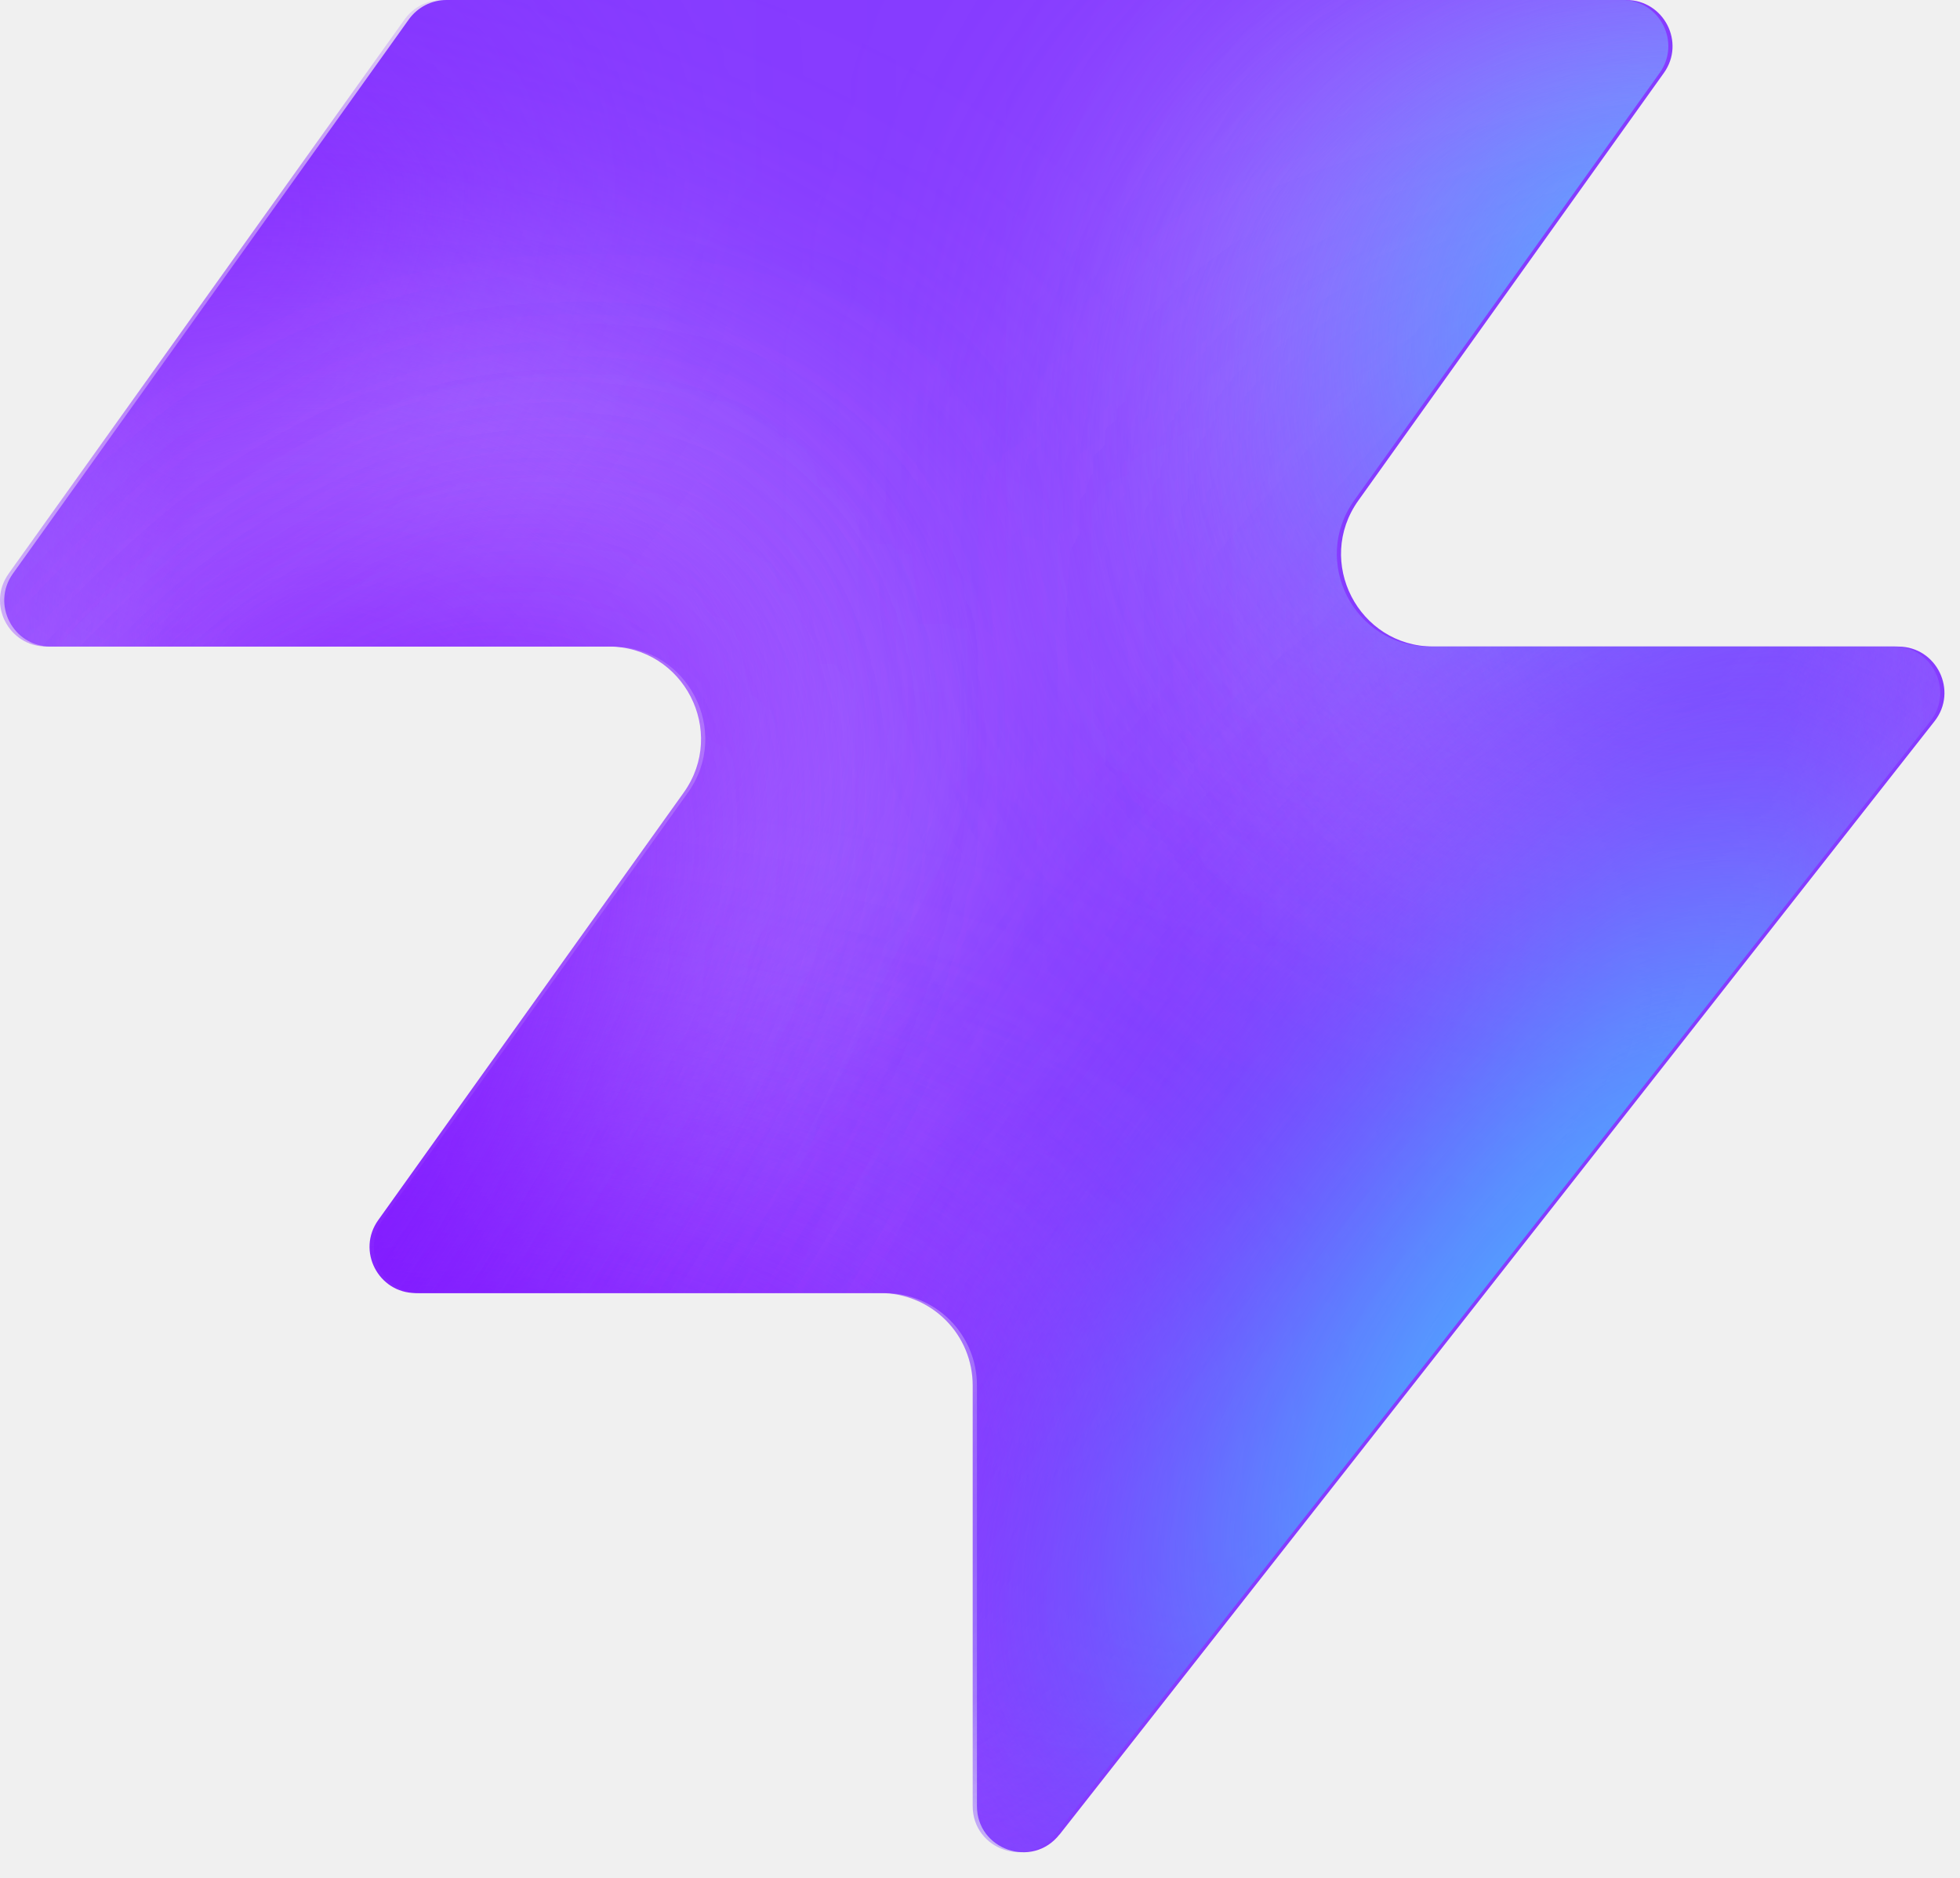
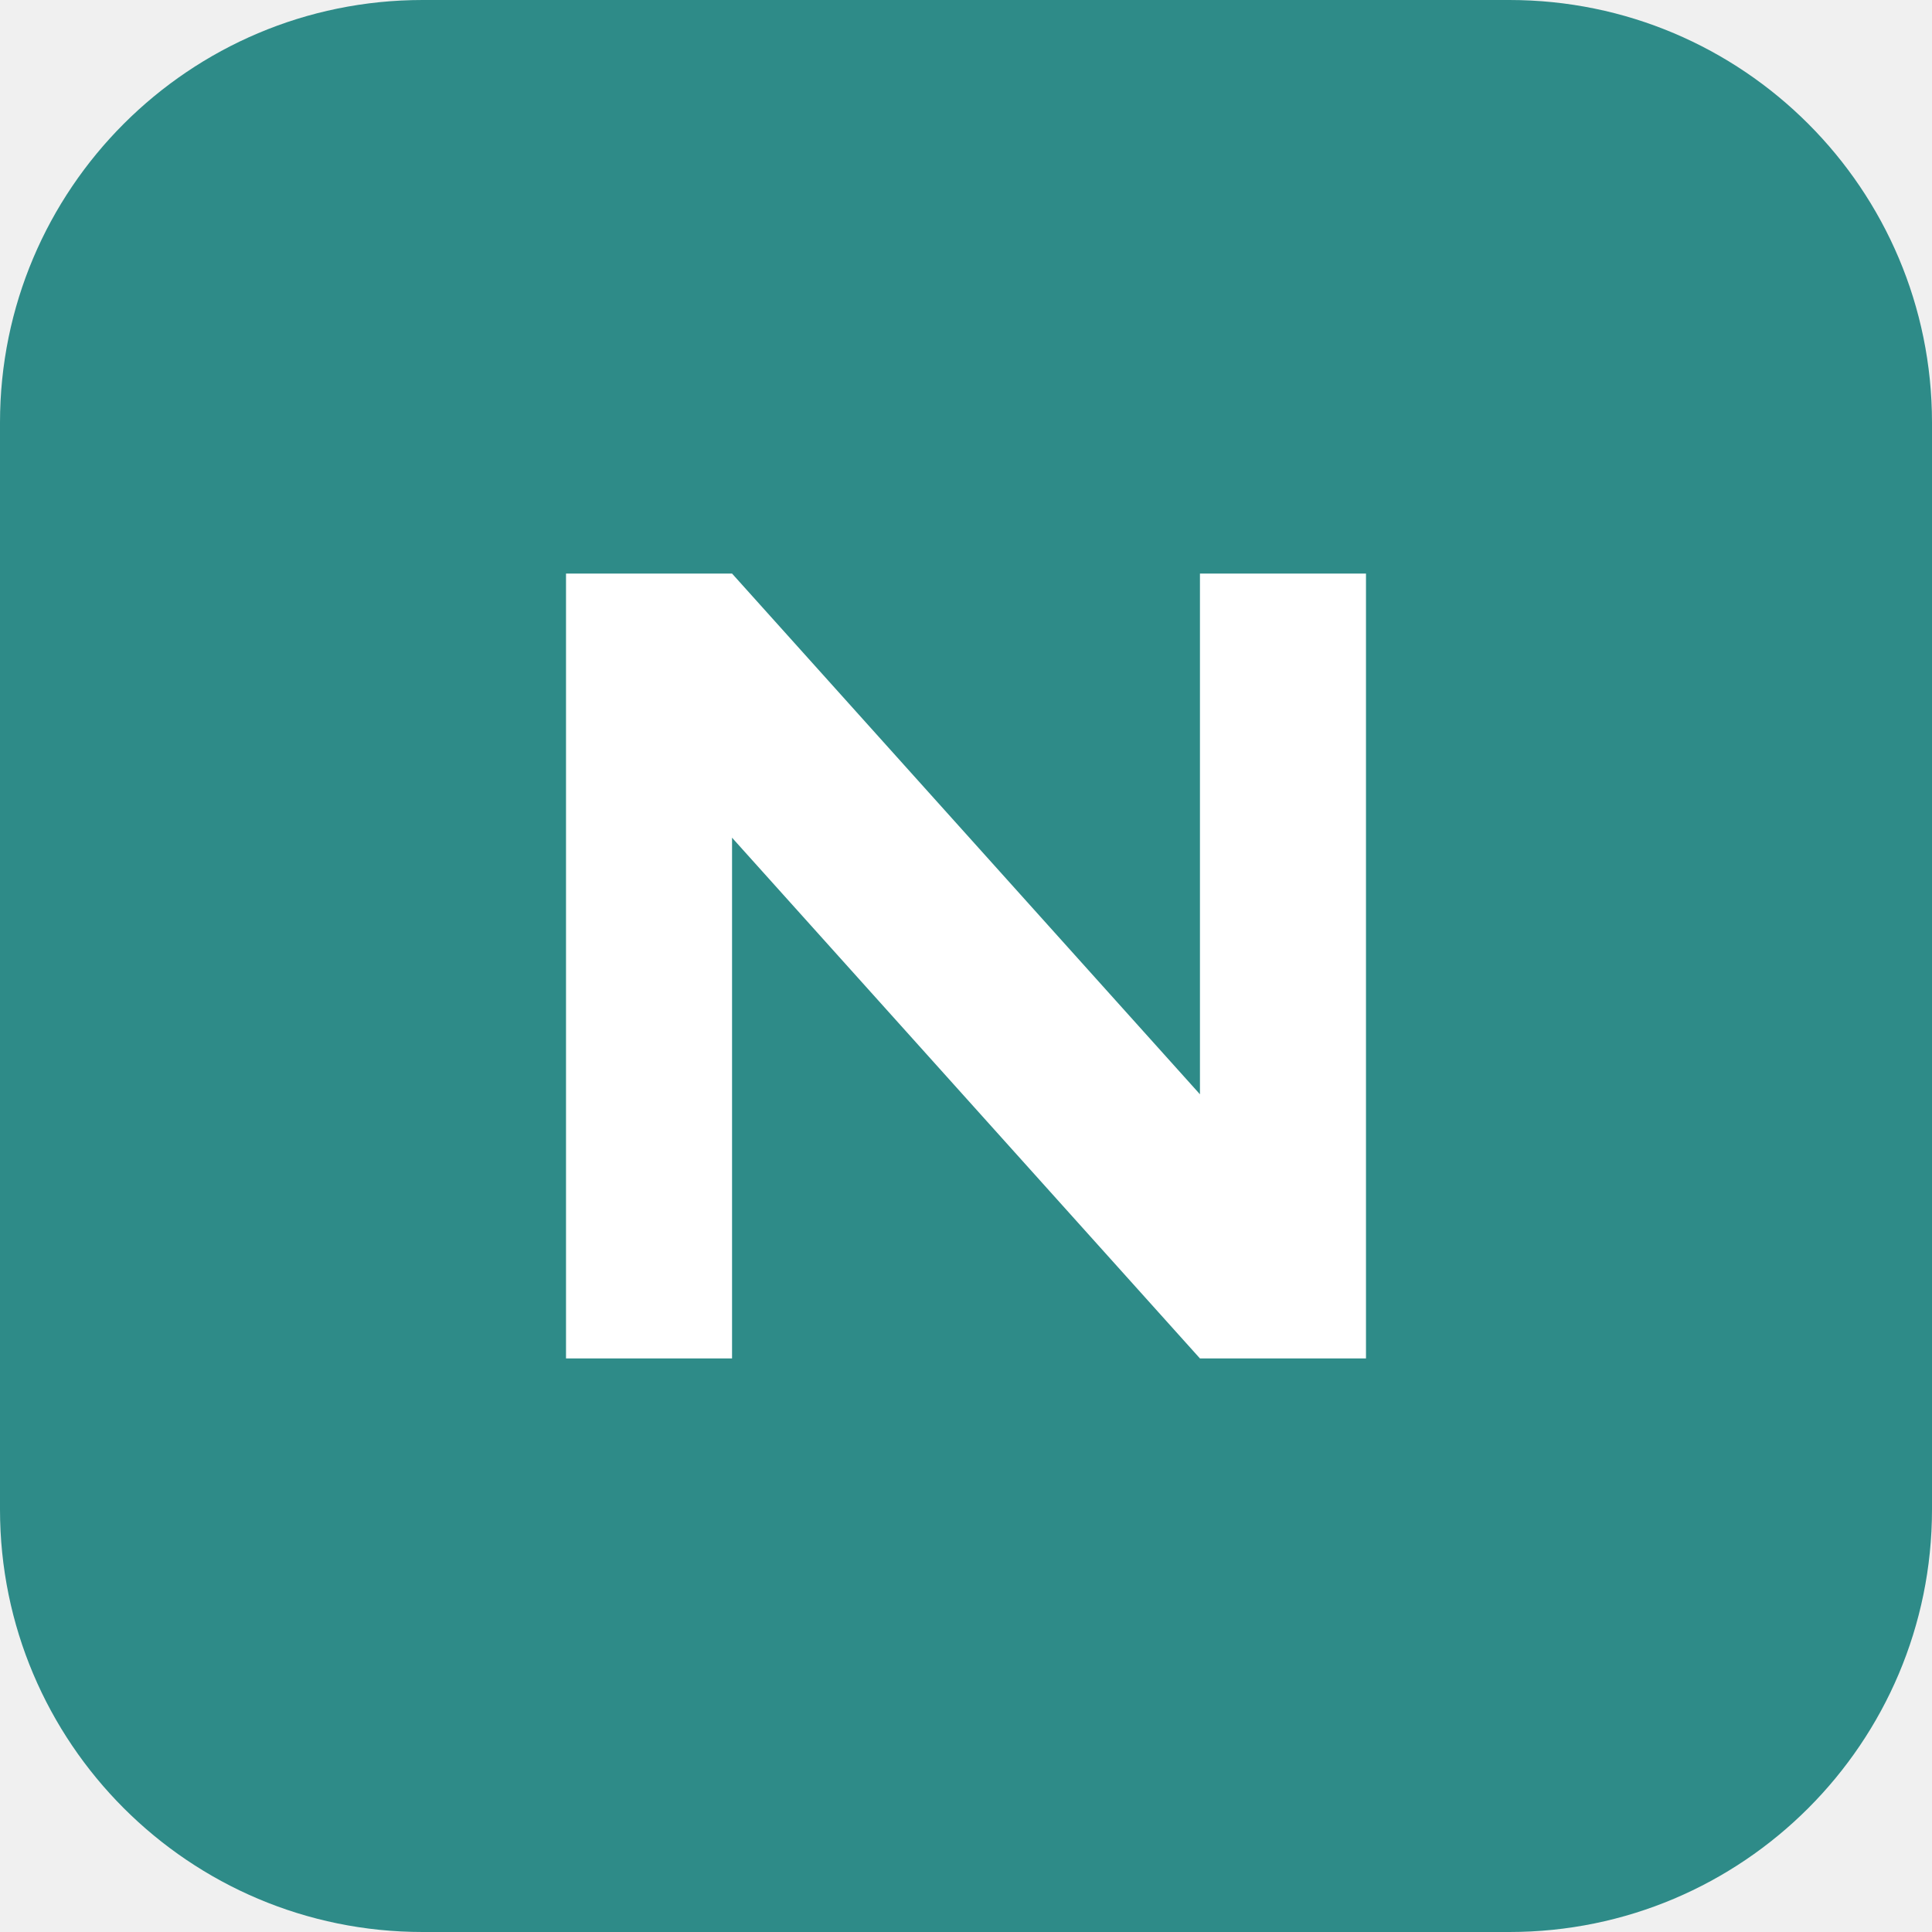
- <svg xmlns="http://www.w3.org/2000/svg" width="48" height="46" fill="none" viewBox="0 0 48 46">
-   <path fill="#863bff" d="M25.946 44.938c-.664.845-2.021.375-2.021-.698V33.937a2.26 2.26 0 0 0-2.262-2.262H10.287c-.92 0-1.456-1.04-.92-1.788l7.48-10.471c1.07-1.497 0-3.578-1.842-3.578H1.237c-.92 0-1.456-1.04-.92-1.788L10.013.474c.214-.297.556-.474.92-.474h28.894c.92 0 1.456 1.04.92 1.788l-7.48 10.471c-1.07 1.498 0 3.579 1.842 3.579h11.377c.943 0 1.473 1.088.89 1.83L25.947 44.94z" style="fill:#863bff;fill:color(display-p3 .525 .23 1);fill-opacity:1" />
-   <mask id="a" width="48" height="46" x="0" y="0" maskUnits="userSpaceOnUse" style="mask-type:alpha">
-     <path fill="#000" d="M25.842 44.938c-.664.844-2.021.375-2.021-.698V33.937a2.26 2.26 0 0 0-2.262-2.262H10.183c-.92 0-1.456-1.04-.92-1.788l7.48-10.471c1.07-1.498 0-3.579-1.842-3.579H1.133c-.92 0-1.456-1.04-.92-1.787L9.91.473c.214-.297.556-.474.92-.474h28.894c.92 0 1.456 1.04.92 1.788l-7.48 10.471c-1.07 1.498 0 3.578 1.842 3.578h11.377c.943 0 1.473 1.088.89 1.832L25.843 44.94z" style="fill:#000;fill-opacity:1" />
-   </mask>
-   <g mask="url(#a)">
-     <g filter="url(#b)">
-       <ellipse cx="5.508" cy="14.704" fill="#ede6ff" rx="5.508" ry="14.704" style="fill:#ede6ff;fill:color(display-p3 .927 .903 1);fill-opacity:1" transform="matrix(.00324 1 1 -.00324 -4.47 31.516)" />
-     </g>
-     <g filter="url(#c)">
-       <ellipse cx="10.399" cy="29.851" fill="#ede6ff" rx="10.399" ry="29.851" style="fill:#ede6ff;fill:color(display-p3 .927 .903 1);fill-opacity:1" transform="matrix(.00324 1 1 -.00324 -39.328 7.883)" />
-     </g>
-     <g filter="url(#d)">
-       <ellipse cx="5.508" cy="30.487" fill="#7e14ff" rx="5.508" ry="30.487" style="fill:#7e14ff;fill:color(display-p3 .492 .077 1);fill-opacity:1" transform="rotate(89.814 -25.913 -14.639)scale(1 -1)" />
-     </g>
-     <g filter="url(#e)">
-       <ellipse cx="5.508" cy="30.599" fill="#7e14ff" rx="5.508" ry="30.599" style="fill:#7e14ff;fill:color(display-p3 .492 .077 1);fill-opacity:1" transform="rotate(89.814 -32.644 -3.334)scale(1 -1)" />
-     </g>
-     <g filter="url(#f)">
-       <ellipse cx="5.508" cy="30.599" fill="#7e14ff" rx="5.508" ry="30.599" style="fill:#7e14ff;fill:color(display-p3 .492 .077 1);fill-opacity:1" transform="matrix(.00324 1 1 -.00324 -34.34 30.47)" />
-     </g>
-     <g filter="url(#g)">
-       <ellipse cx="14.072" cy="22.078" fill="#ede6ff" rx="14.072" ry="22.078" style="fill:#ede6ff;fill:color(display-p3 .927 .903 1);fill-opacity:1" transform="rotate(93.35 24.506 48.493)scale(-1 1)" />
-     </g>
-     <g filter="url(#h)">
-       <ellipse cx="3.47" cy="21.501" fill="#7e14ff" rx="3.47" ry="21.501" style="fill:#7e14ff;fill:color(display-p3 .492 .077 1);fill-opacity:1" transform="rotate(89.009 28.708 47.59)scale(-1 1)" />
-     </g>
-     <g filter="url(#i)">
-       <ellipse cx="3.47" cy="21.501" fill="#7e14ff" rx="3.47" ry="21.501" style="fill:#7e14ff;fill:color(display-p3 .492 .077 1);fill-opacity:1" transform="rotate(89.009 28.708 47.59)scale(-1 1)" />
-     </g>
-     <g filter="url(#j)">
-       <ellipse cx=".387" cy="8.972" fill="#7e14ff" rx="4.407" ry="29.108" style="fill:#7e14ff;fill:color(display-p3 .492 .077 1);fill-opacity:1" transform="rotate(39.51 .387 8.972)" />
-     </g>
-     <g filter="url(#k)">
-       <ellipse cx="47.523" cy="-6.092" fill="#7e14ff" rx="4.407" ry="29.108" style="fill:#7e14ff;fill:color(display-p3 .492 .077 1);fill-opacity:1" transform="rotate(37.892 47.523 -6.092)" />
-     </g>
-     <g filter="url(#l)">
-       <ellipse cx="41.412" cy="6.333" fill="#47bfff" rx="5.971" ry="9.665" style="fill:#47bfff;fill:color(display-p3 .28 .748 1);fill-opacity:1" transform="rotate(37.892 41.412 6.333)" />
-     </g>
-     <g filter="url(#m)">
-       <ellipse cx="-1.879" cy="38.332" fill="#7e14ff" rx="4.407" ry="29.108" style="fill:#7e14ff;fill:color(display-p3 .492 .077 1);fill-opacity:1" transform="rotate(37.892 -1.88 38.332)" />
-     </g>
-     <g filter="url(#n)">
-       <ellipse cx="-1.879" cy="38.332" fill="#7e14ff" rx="4.407" ry="29.108" style="fill:#7e14ff;fill:color(display-p3 .492 .077 1);fill-opacity:1" transform="rotate(37.892 -1.88 38.332)" />
-     </g>
-     <g filter="url(#o)">
-       <ellipse cx="35.651" cy="29.907" fill="#7e14ff" rx="4.407" ry="29.108" style="fill:#7e14ff;fill:color(display-p3 .492 .077 1);fill-opacity:1" transform="rotate(37.892 35.651 29.907)" />
-     </g>
-     <g filter="url(#p)">
-       <ellipse cx="38.418" cy="32.4" fill="#47bfff" rx="5.971" ry="15.297" style="fill:#47bfff;fill:color(display-p3 .28 .748 1);fill-opacity:1" transform="rotate(37.892 38.418 32.4)" />
-     </g>
-   </g>
-   <defs>
-     <filter id="b" width="60.045" height="41.654" x="-19.77" y="16.149" color-interpolation-filters="sRGB" filterUnits="userSpaceOnUse">
-       <feFlood flood-opacity="0" result="BackgroundImageFix" />
-       <feBlend in="SourceGraphic" in2="BackgroundImageFix" result="shape" />
-       <feGaussianBlur result="effect1_foregroundBlur_2002_17158" stdDeviation="7.659" />
-     </filter>
-     <filter id="c" width="90.34" height="51.437" x="-54.613" y="-7.533" color-interpolation-filters="sRGB" filterUnits="userSpaceOnUse">
-       <feFlood flood-opacity="0" result="BackgroundImageFix" />
-       <feBlend in="SourceGraphic" in2="BackgroundImageFix" result="shape" />
-       <feGaussianBlur result="effect1_foregroundBlur_2002_17158" stdDeviation="7.659" />
-     </filter>
-     <filter id="d" width="79.355" height="29.4" x="-49.64" y="2.03" color-interpolation-filters="sRGB" filterUnits="userSpaceOnUse">
-       <feFlood flood-opacity="0" result="BackgroundImageFix" />
-       <feBlend in="SourceGraphic" in2="BackgroundImageFix" result="shape" />
-       <feGaussianBlur result="effect1_foregroundBlur_2002_17158" stdDeviation="4.596" />
-     </filter>
-     <filter id="e" width="79.579" height="29.4" x="-45.045" y="20.029" color-interpolation-filters="sRGB" filterUnits="userSpaceOnUse">
-       <feFlood flood-opacity="0" result="BackgroundImageFix" />
-       <feBlend in="SourceGraphic" in2="BackgroundImageFix" result="shape" />
-       <feGaussianBlur result="effect1_foregroundBlur_2002_17158" stdDeviation="4.596" />
-     </filter>
-     <filter id="f" width="79.579" height="29.4" x="-43.513" y="21.178" color-interpolation-filters="sRGB" filterUnits="userSpaceOnUse">
-       <feFlood flood-opacity="0" result="BackgroundImageFix" />
-       <feBlend in="SourceGraphic" in2="BackgroundImageFix" result="shape" />
-       <feGaussianBlur result="effect1_foregroundBlur_2002_17158" stdDeviation="4.596" />
-     </filter>
-     <filter id="g" width="74.749" height="58.852" x="15.756" y="-17.901" color-interpolation-filters="sRGB" filterUnits="userSpaceOnUse">
-       <feFlood flood-opacity="0" result="BackgroundImageFix" />
-       <feBlend in="SourceGraphic" in2="BackgroundImageFix" result="shape" />
-       <feGaussianBlur result="effect1_foregroundBlur_2002_17158" stdDeviation="7.659" />
-     </filter>
-     <filter id="h" width="61.377" height="25.362" x="23.548" y="2.284" color-interpolation-filters="sRGB" filterUnits="userSpaceOnUse">
-       <feFlood flood-opacity="0" result="BackgroundImageFix" />
-       <feBlend in="SourceGraphic" in2="BackgroundImageFix" result="shape" />
-       <feGaussianBlur result="effect1_foregroundBlur_2002_17158" stdDeviation="4.596" />
-     </filter>
-     <filter id="i" width="61.377" height="25.362" x="23.548" y="2.284" color-interpolation-filters="sRGB" filterUnits="userSpaceOnUse">
-       <feFlood flood-opacity="0" result="BackgroundImageFix" />
-       <feBlend in="SourceGraphic" in2="BackgroundImageFix" result="shape" />
-       <feGaussianBlur result="effect1_foregroundBlur_2002_17158" stdDeviation="4.596" />
-     </filter>
-     <filter id="j" width="56.045" height="63.649" x="-27.636" y="-22.853" color-interpolation-filters="sRGB" filterUnits="userSpaceOnUse">
-       <feFlood flood-opacity="0" result="BackgroundImageFix" />
-       <feBlend in="SourceGraphic" in2="BackgroundImageFix" result="shape" />
-       <feGaussianBlur result="effect1_foregroundBlur_2002_17158" stdDeviation="4.596" />
-     </filter>
-     <filter id="k" width="54.814" height="64.646" x="20.116" y="-38.415" color-interpolation-filters="sRGB" filterUnits="userSpaceOnUse">
-       <feFlood flood-opacity="0" result="BackgroundImageFix" />
-       <feBlend in="SourceGraphic" in2="BackgroundImageFix" result="shape" />
-       <feGaussianBlur result="effect1_foregroundBlur_2002_17158" stdDeviation="4.596" />
-     </filter>
-     <filter id="l" width="33.541" height="35.313" x="24.641" y="-11.323" color-interpolation-filters="sRGB" filterUnits="userSpaceOnUse">
-       <feFlood flood-opacity="0" result="BackgroundImageFix" />
-       <feBlend in="SourceGraphic" in2="BackgroundImageFix" result="shape" />
-       <feGaussianBlur result="effect1_foregroundBlur_2002_17158" stdDeviation="4.596" />
-     </filter>
-     <filter id="m" width="54.814" height="64.646" x="-29.286" y="6.009" color-interpolation-filters="sRGB" filterUnits="userSpaceOnUse">
-       <feFlood flood-opacity="0" result="BackgroundImageFix" />
-       <feBlend in="SourceGraphic" in2="BackgroundImageFix" result="shape" />
-       <feGaussianBlur result="effect1_foregroundBlur_2002_17158" stdDeviation="4.596" />
-     </filter>
-     <filter id="n" width="54.814" height="64.646" x="-29.286" y="6.009" color-interpolation-filters="sRGB" filterUnits="userSpaceOnUse">
-       <feFlood flood-opacity="0" result="BackgroundImageFix" />
-       <feBlend in="SourceGraphic" in2="BackgroundImageFix" result="shape" />
-       <feGaussianBlur result="effect1_foregroundBlur_2002_17158" stdDeviation="4.596" />
-     </filter>
-     <filter id="o" width="54.814" height="64.646" x="8.244" y="-2.416" color-interpolation-filters="sRGB" filterUnits="userSpaceOnUse">
-       <feFlood flood-opacity="0" result="BackgroundImageFix" />
-       <feBlend in="SourceGraphic" in2="BackgroundImageFix" result="shape" />
-       <feGaussianBlur result="effect1_foregroundBlur_2002_17158" stdDeviation="4.596" />
-     </filter>
-     <filter id="p" width="39.409" height="43.623" x="18.713" y="10.588" color-interpolation-filters="sRGB" filterUnits="userSpaceOnUse">
-       <feFlood flood-opacity="0" result="BackgroundImageFix" />
-       <feBlend in="SourceGraphic" in2="BackgroundImageFix" result="shape" />
-       <feGaussianBlur result="effect1_foregroundBlur_2002_17158" stdDeviation="4.596" />
-     </filter>
-   </defs>
+ <svg xmlns="http://www.w3.org/2000/svg" viewBox="0 0 512 512">
+   <rect width="512" height="512" rx="112" fill="#2E8B88" />
+   <path d="M150 360V152h44l124 138V152h44v208h-44L194 222v138z" fill="#FFFFFF" />
</svg>
